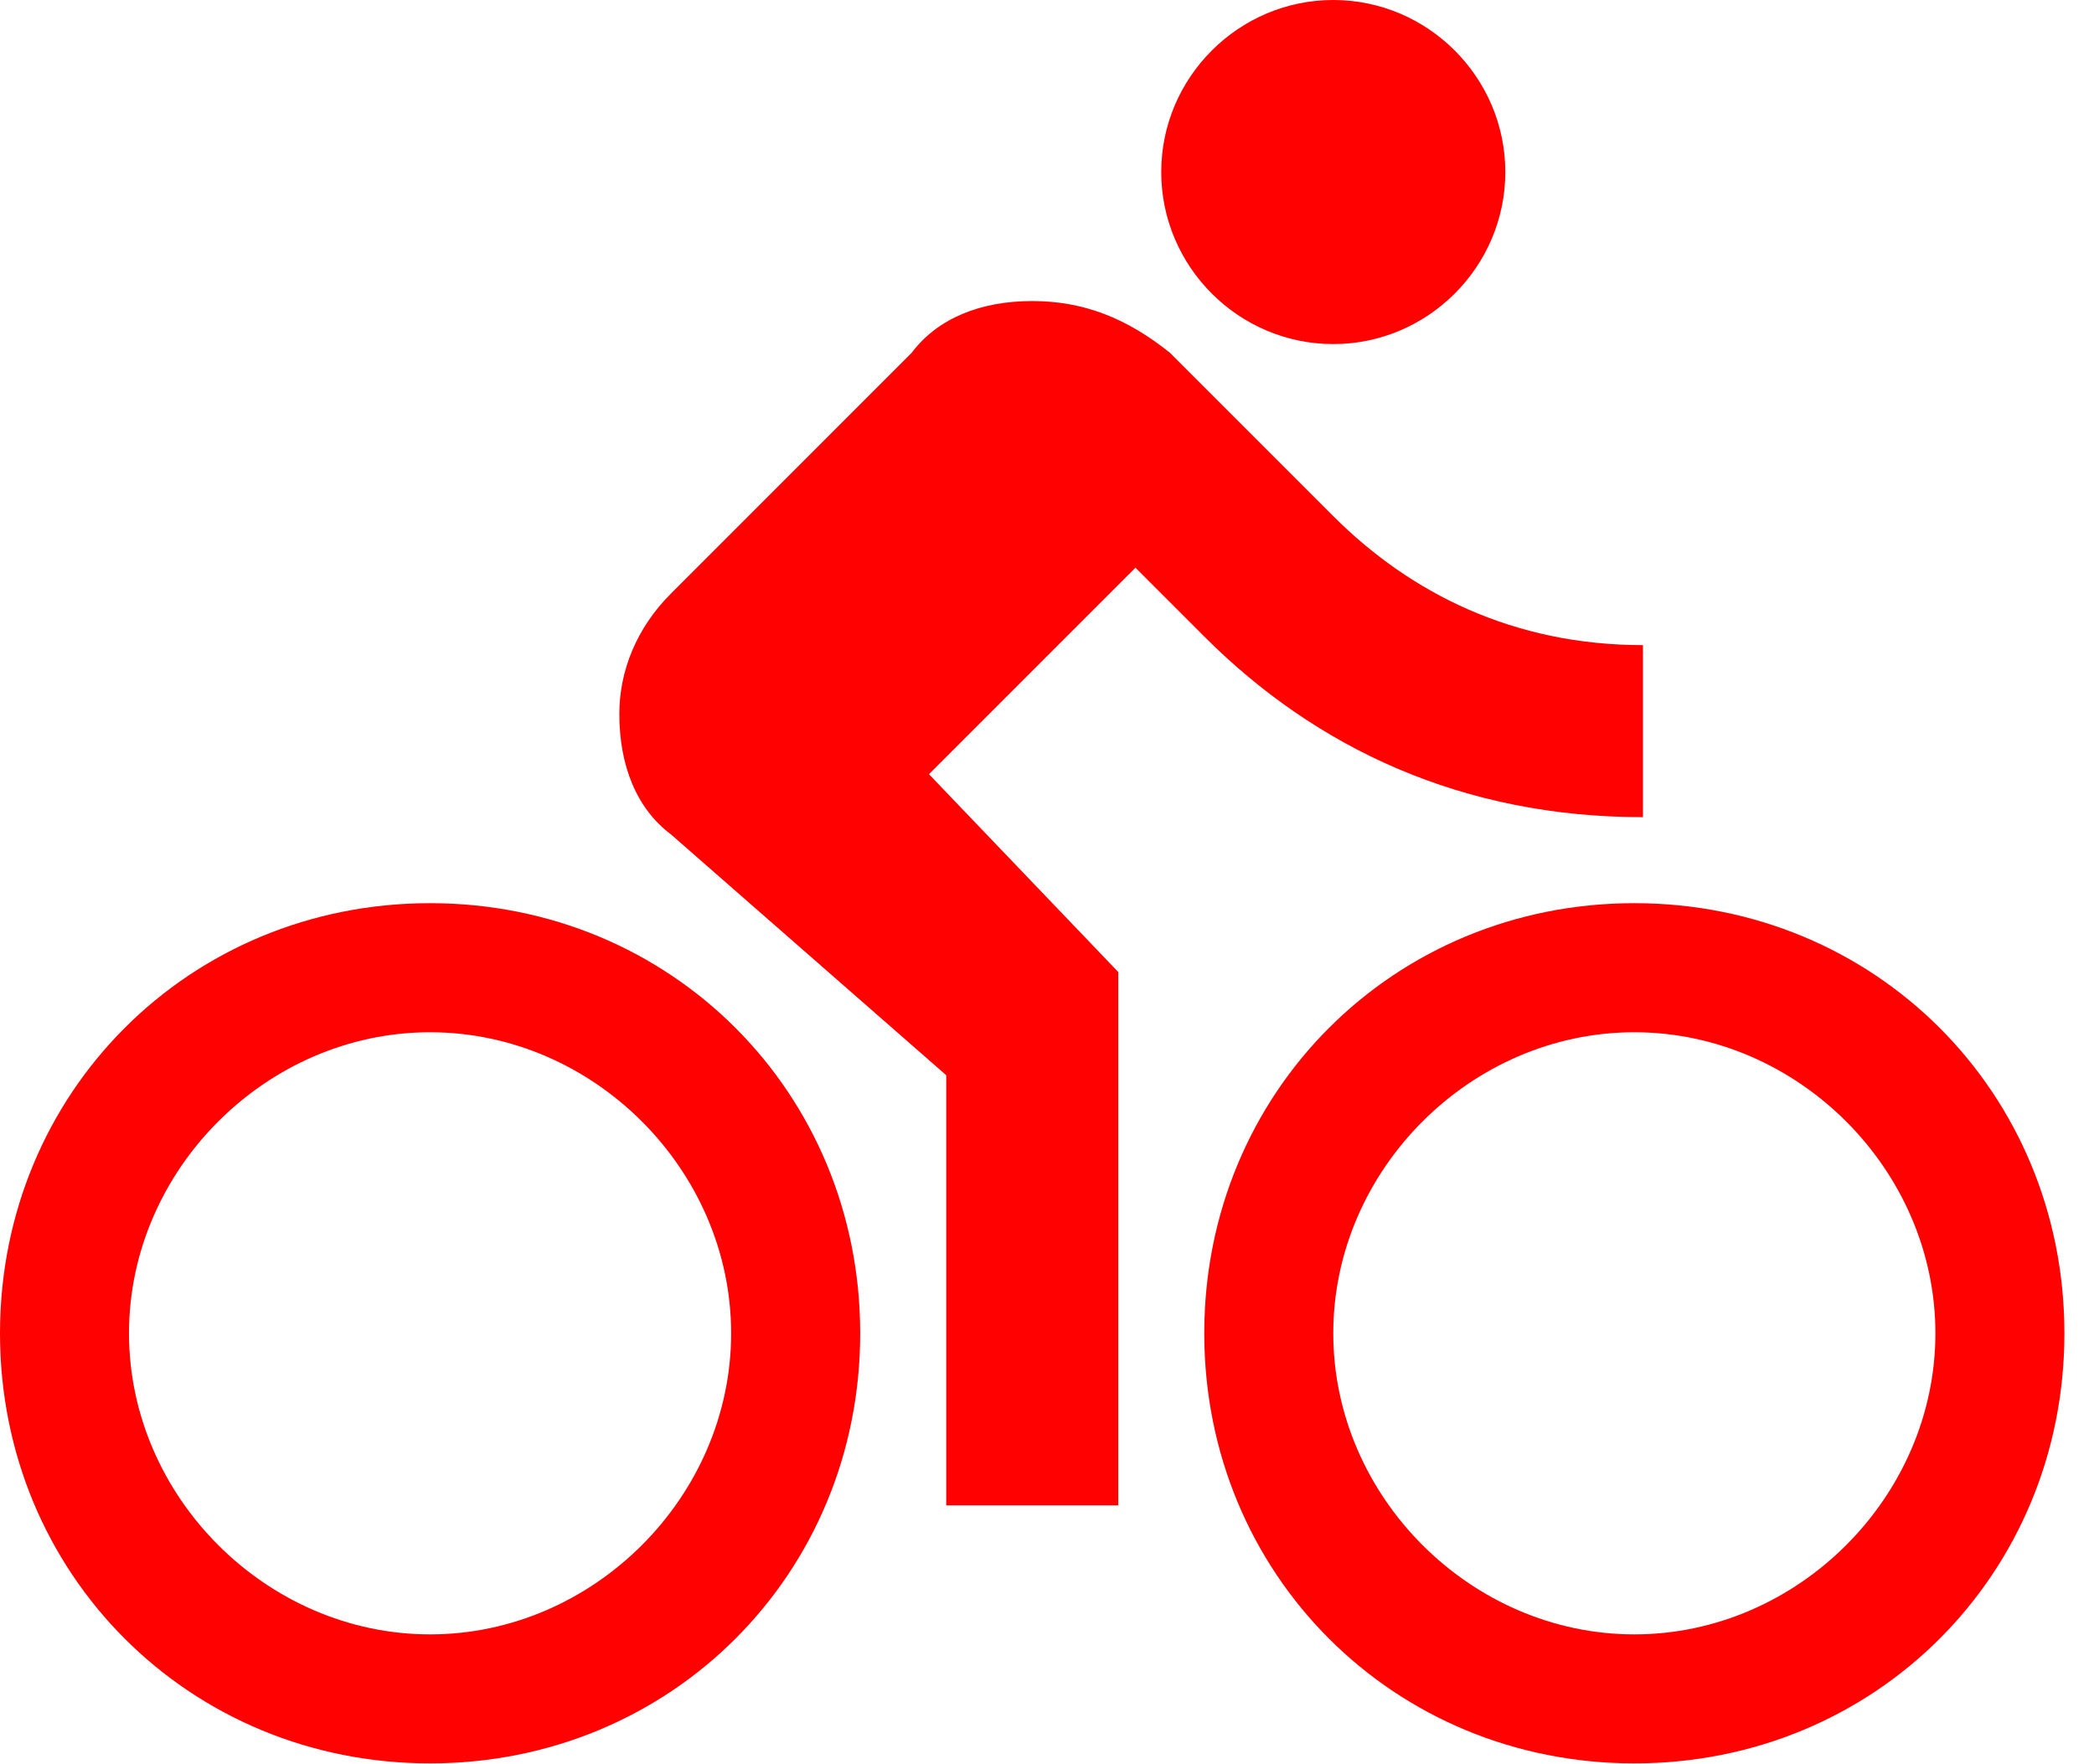
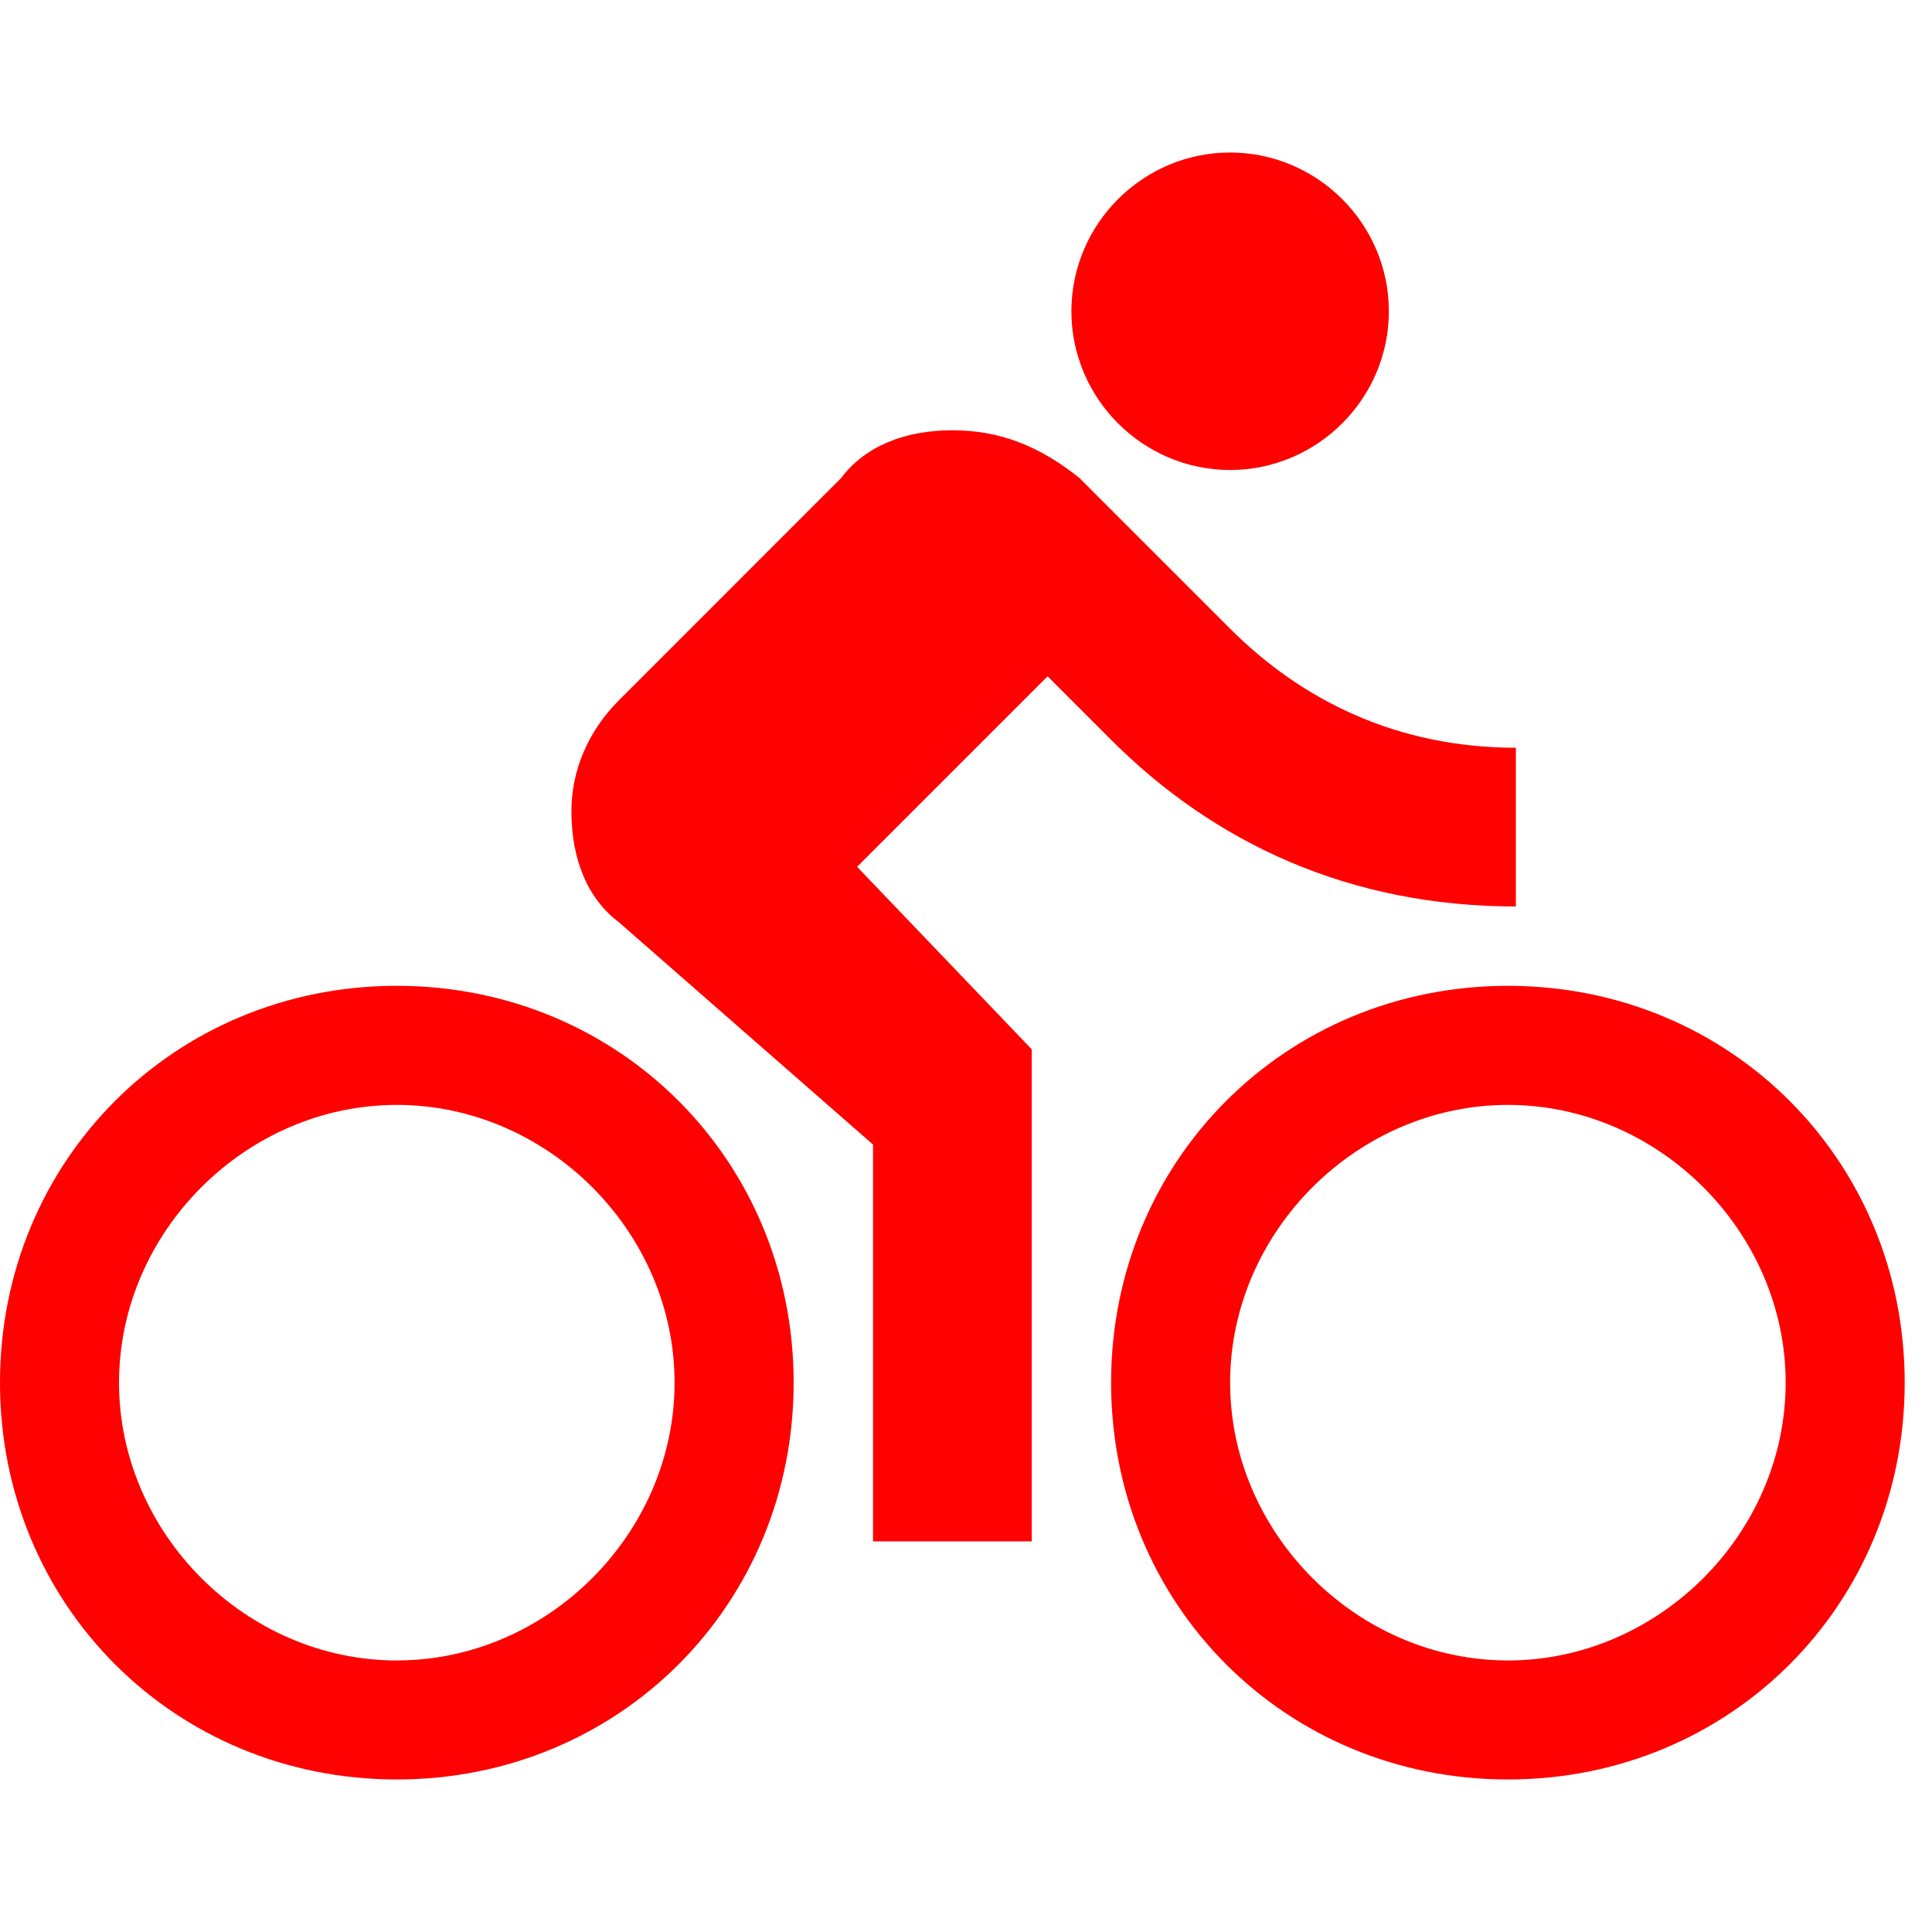
- <svg xmlns="http://www.w3.org/2000/svg" width="38" height="32" viewBox="0 0 38 32" fill="none">
+ <svg xmlns="http://www.w3.org/2000/svg" width="32" height="32" viewBox="0 0 38 32" fill="none">
  <path d="M24.195 6.244C25.912 6.244 27.317 4.839 27.317 3.122C27.317 1.405 25.912 0 24.195 0C22.478 0 21.073 1.405 21.073 3.122C21.073 4.839 22.478 6.244 24.195 6.244ZM7.805 16.39C3.434 16.39 0 19.824 0 24.195C0 28.566 3.434 32 7.805 32C12.176 32 15.61 28.566 15.61 24.195C15.61 19.824 12.176 16.39 7.805 16.39ZM7.805 29.659C4.839 29.659 2.341 27.161 2.341 24.195C2.341 21.229 4.839 18.732 7.805 18.732C10.771 18.732 13.268 21.229 13.268 24.195C13.268 27.161 10.771 29.659 7.805 29.659ZM16.858 14.049L20.605 10.302L21.854 11.551C23.883 13.581 26.537 14.829 29.815 14.829V11.707C27.473 11.707 25.6 10.771 24.195 9.366L21.229 6.4C20.449 5.776 19.668 5.463 18.732 5.463C17.795 5.463 17.015 5.776 16.546 6.4L12.176 10.771C11.551 11.395 11.239 12.176 11.239 12.956C11.239 13.893 11.551 14.673 12.176 15.142L17.171 19.512V27.317H20.293V17.639L16.858 14.049ZM29.659 16.39C25.288 16.39 21.854 19.824 21.854 24.195C21.854 28.566 25.288 32 29.659 32C34.029 32 37.463 28.566 37.463 24.195C37.463 19.824 34.029 16.39 29.659 16.39ZM29.659 29.659C26.693 29.659 24.195 27.161 24.195 24.195C24.195 21.229 26.693 18.732 29.659 18.732C32.624 18.732 35.122 21.229 35.122 24.195C35.122 27.161 32.624 29.659 29.659 29.659Z" fill="#FF0101" />
</svg>
